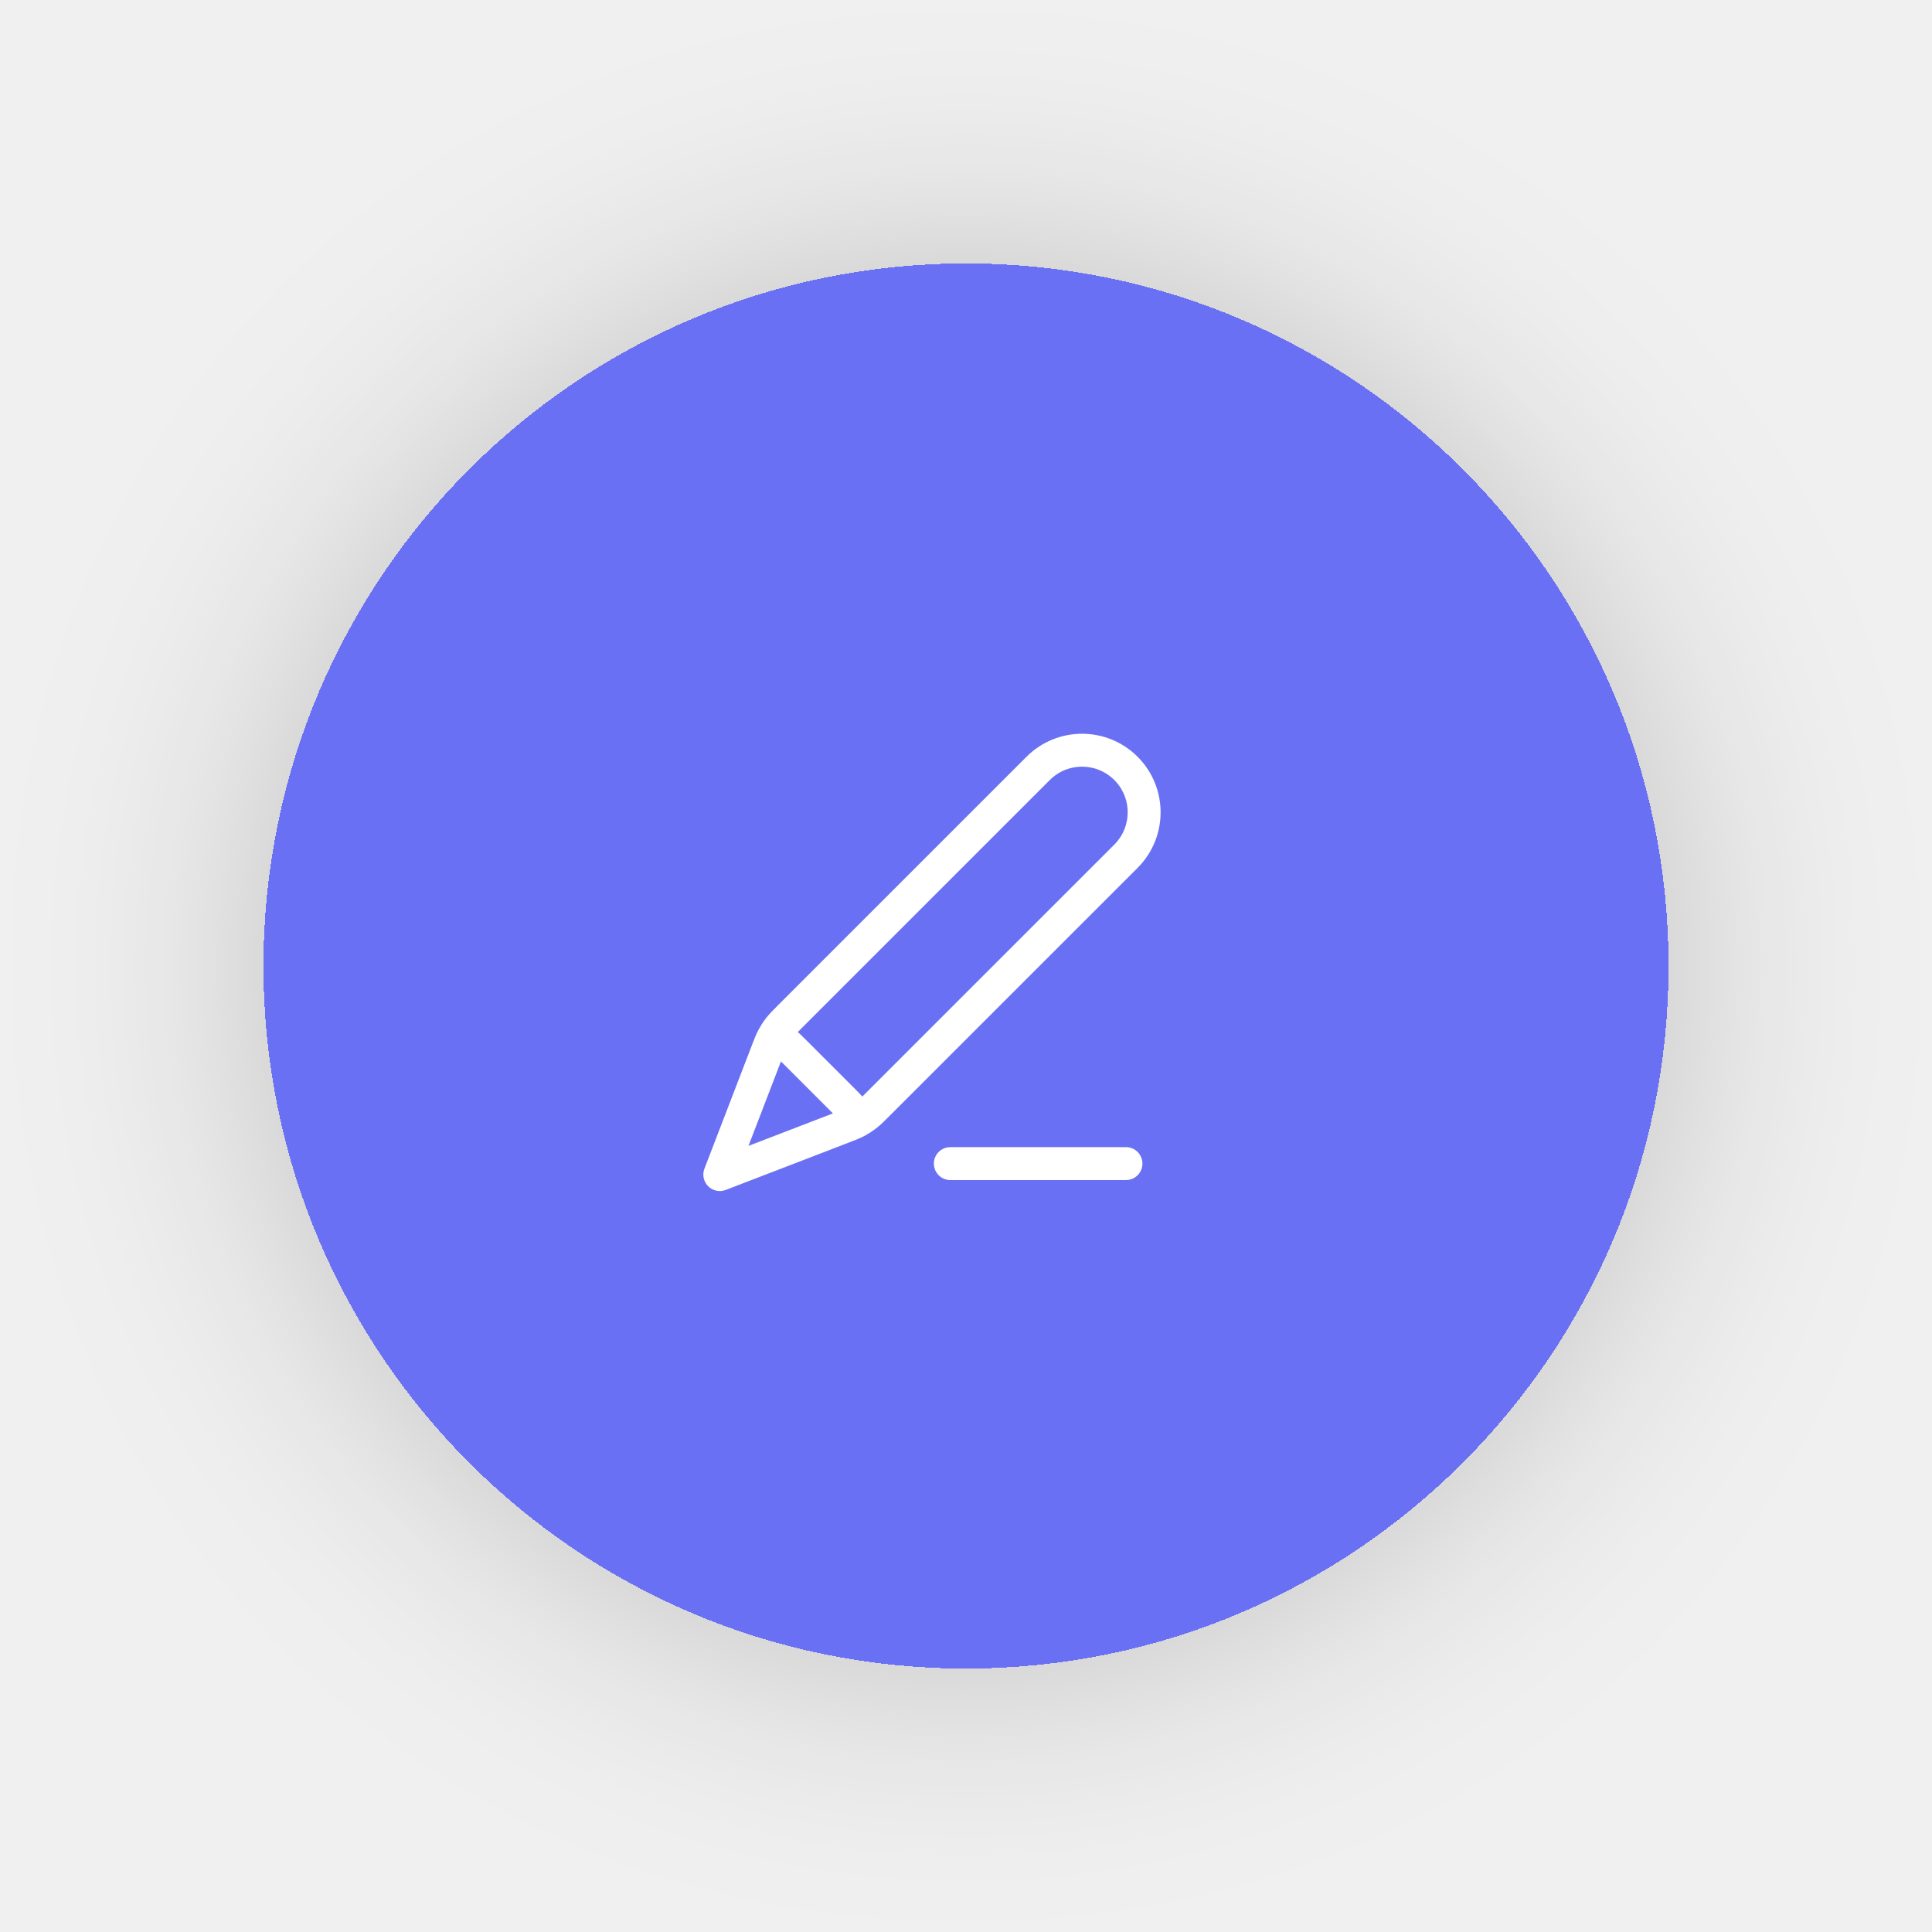
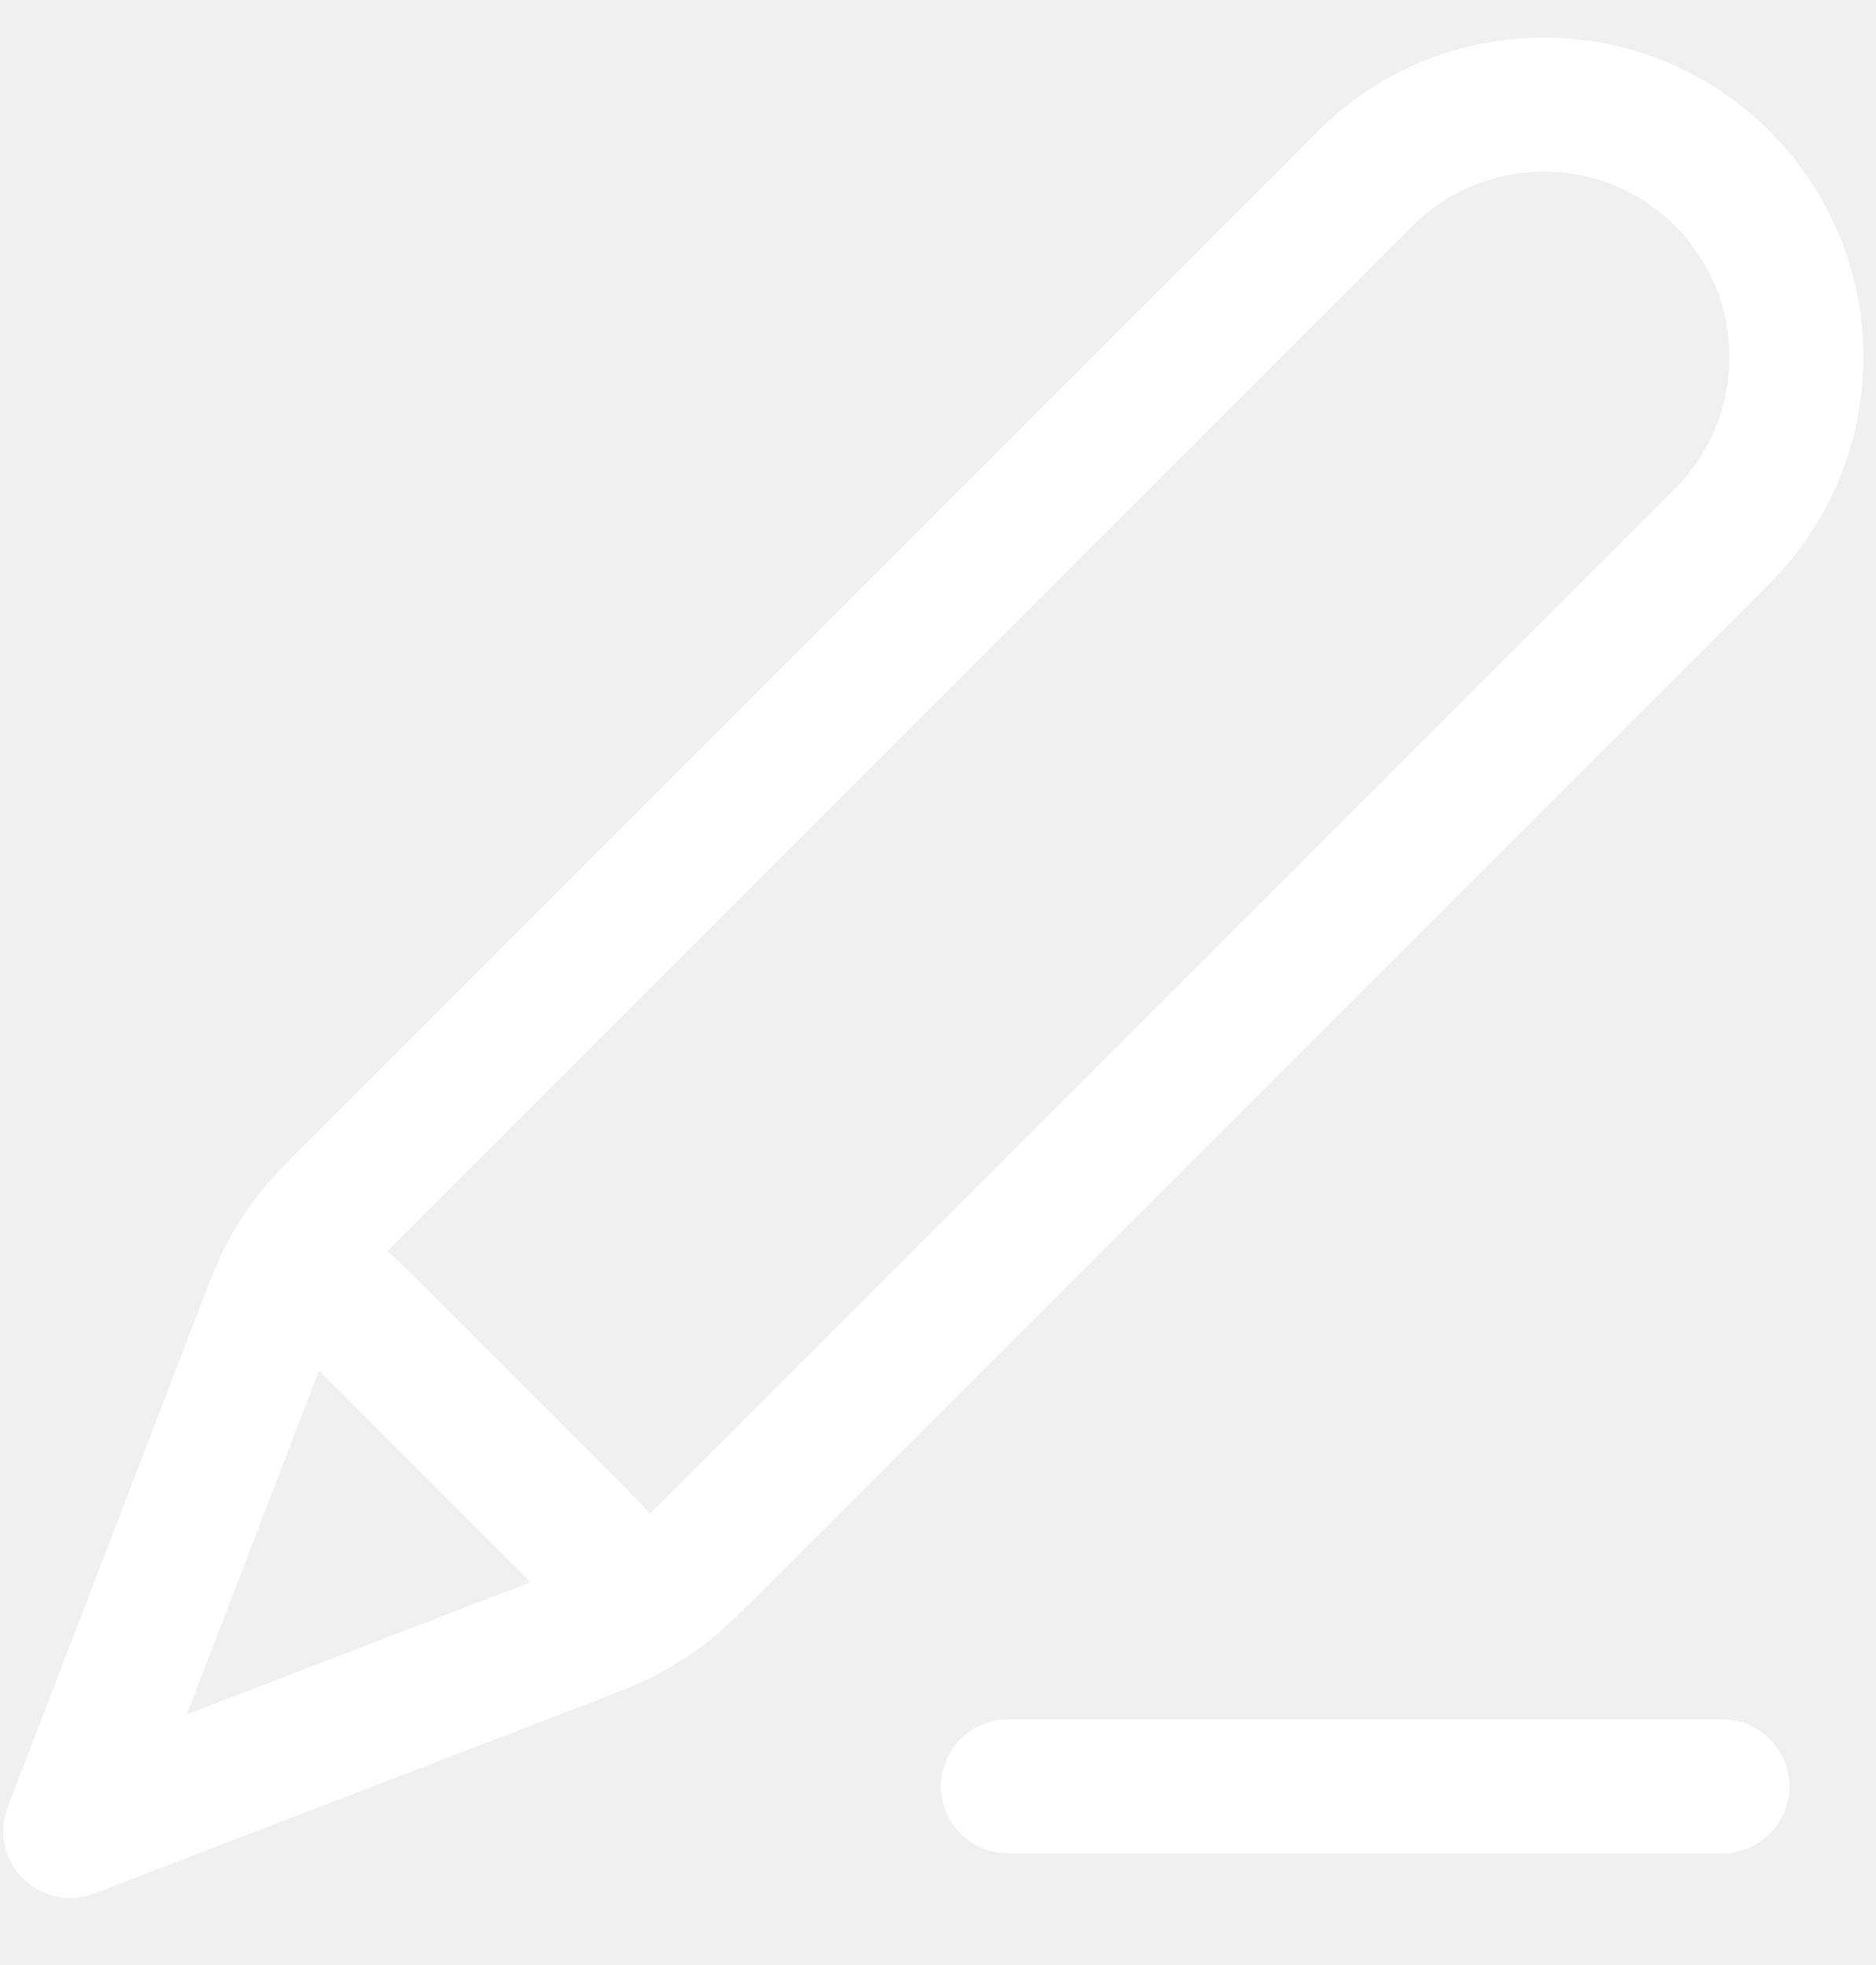
- <svg xmlns="http://www.w3.org/2000/svg" width="88" height="88" viewBox="0 0 88 88" fill="none">
-   <g filter="url(#filter0_d_1329_10930)">
-     <rect x="12" y="12" width="64" height="64" rx="32" fill="#6970F3" shape-rendering="crispEdges" />
-     <path d="M51.286 53H43.286M32.786 53.5L38.335 51.365C38.69 51.229 38.867 51.161 39.033 51.072C39.181 50.992 39.321 50.901 39.454 50.798C39.603 50.683 39.737 50.548 40.006 50.279L51.286 39C52.39 37.895 52.39 36.104 51.286 35C50.181 33.895 48.39 33.895 47.286 35L36.006 46.279C35.737 46.548 35.603 46.683 35.487 46.832C35.384 46.964 35.293 47.105 35.214 47.252C35.125 47.418 35.056 47.596 34.92 47.951L32.786 53.5ZM32.786 53.5L34.844 48.149C34.991 47.766 35.065 47.574 35.191 47.487C35.301 47.41 35.438 47.381 35.57 47.406C35.721 47.435 35.866 47.58 36.156 47.87L38.415 50.129C38.705 50.419 38.85 50.565 38.879 50.715C38.904 50.847 38.875 50.984 38.799 51.094C38.711 51.221 38.52 51.294 38.137 51.442L32.786 53.5Z" stroke="white" stroke-width="1.5" stroke-linecap="round" stroke-linejoin="round" />
-   </g>
-   <defs>
-     <filter id="filter0_d_1329_10930" x="0.571" y="0.571" width="86.857" height="86.857" filterUnits="userSpaceOnUse" color-interpolation-filters="sRGB">
-       <feFlood flood-opacity="0" result="BackgroundImageFix" />
-       <feColorMatrix in="SourceAlpha" type="matrix" values="0 0 0 0 0 0 0 0 0 0 0 0 0 0 0 0 0 0 127 0" result="hardAlpha" />
-       <feOffset />
-       <feGaussianBlur stdDeviation="5.714" />
-       <feComposite in2="hardAlpha" operator="out" />
-       <feColorMatrix type="matrix" values="0 0 0 0 0 0 0 0 0 0 0 0 0 0 0 0 0 0 0.2 0" />
-       <feBlend mode="normal" in2="BackgroundImageFix" result="effect1_dropShadow_1329_10930" />
-       <feBlend mode="normal" in="SourceGraphic" in2="effect1_dropShadow_1329_10930" result="shape" />
-     </filter>
-   </defs>
+ <svg xmlns="http://www.w3.org/2000/svg" width="21" height="22" viewBox="0 0 21 22" fill="none">
+   <path d="M19.286 20H11.286M0.786 20.5L6.335 18.366C6.69 18.229 6.867 18.161 7.033 18.072C7.181 17.992 7.321 17.901 7.454 17.798C7.603 17.683 7.737 17.548 8.006 17.279L19.286 6C20.39 4.895 20.39 3.104 19.286 2C18.181 0.895 16.39 0.895 15.286 2L4.006 13.28C3.737 13.548 3.603 13.683 3.487 13.832C3.384 13.964 3.293 14.105 3.214 14.252C3.125 14.418 3.056 14.596 2.92 14.951L0.786 20.5ZM0.786 20.5L2.844 15.149C2.991 14.766 3.065 14.574 3.191 14.487C3.301 14.41 3.438 14.381 3.57 14.406C3.721 14.435 3.866 14.58 4.156 14.87L6.415 17.129C6.705 17.419 6.85 17.564 6.879 17.715C6.904 17.848 6.875 17.984 6.799 18.095C6.711 18.221 6.52 18.294 6.137 18.442L0.786 20.5Z" stroke="white" stroke-width="1.5" stroke-linecap="round" stroke-linejoin="round" />
</svg>
